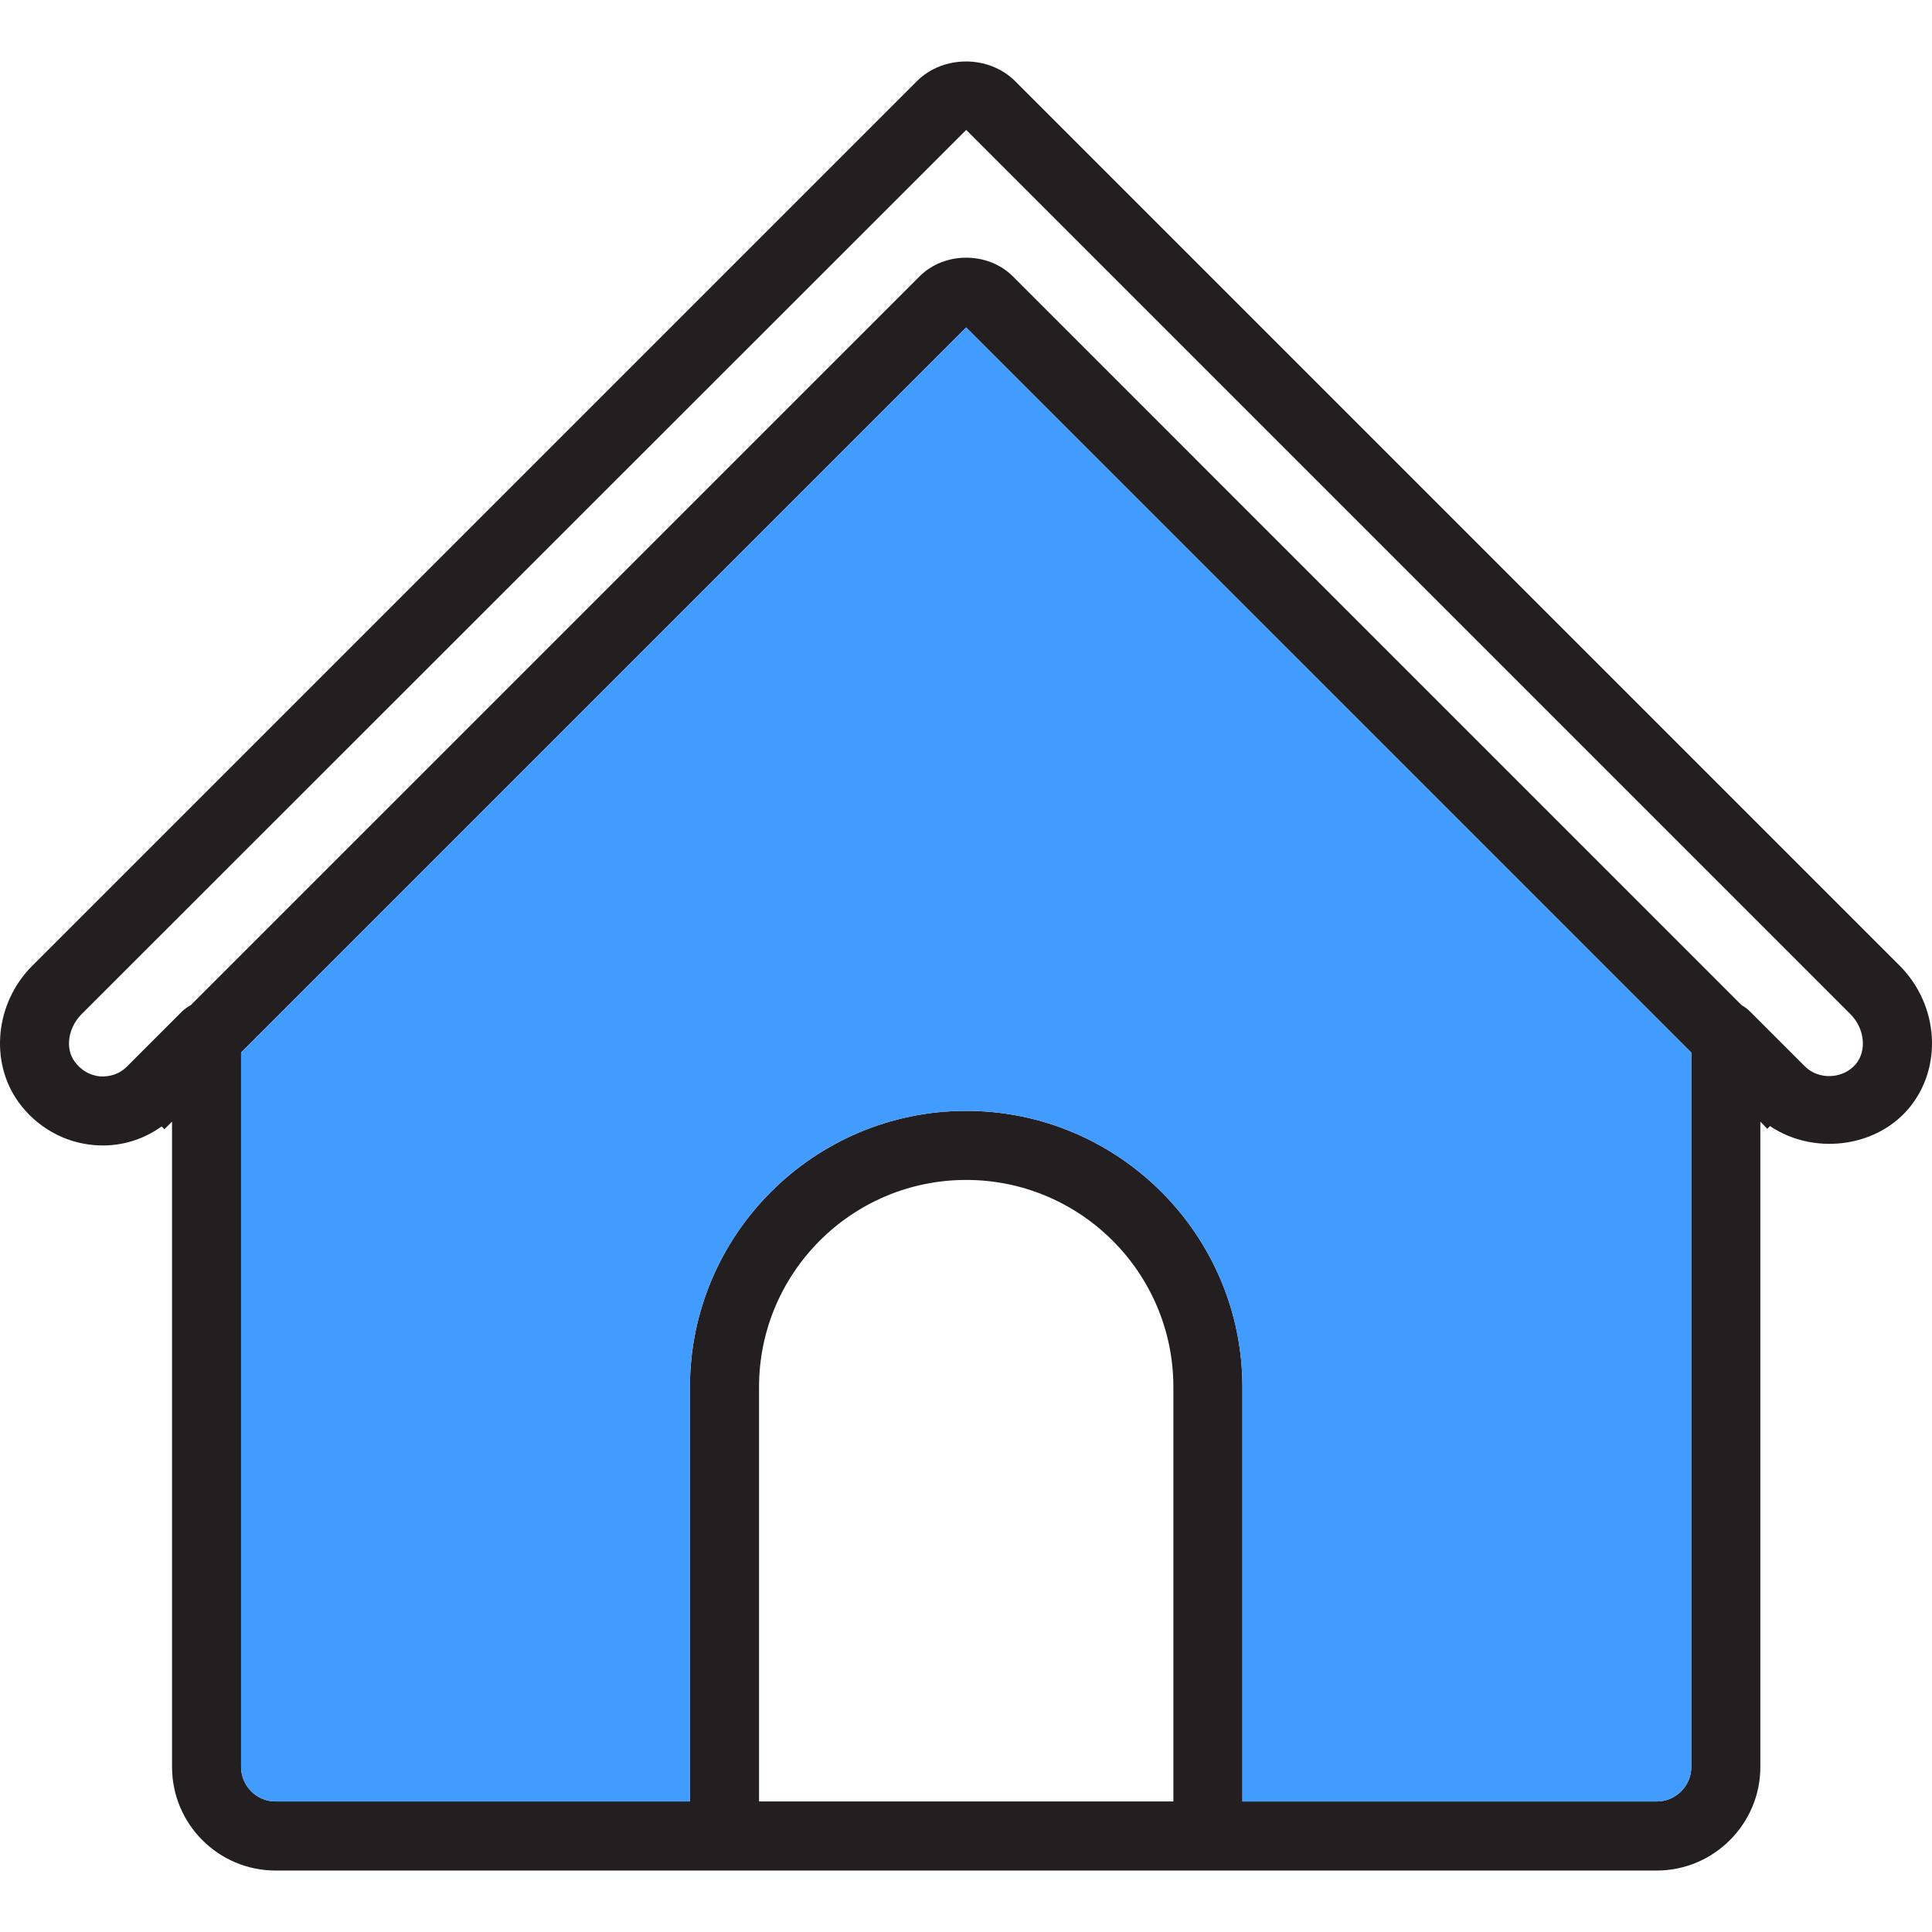
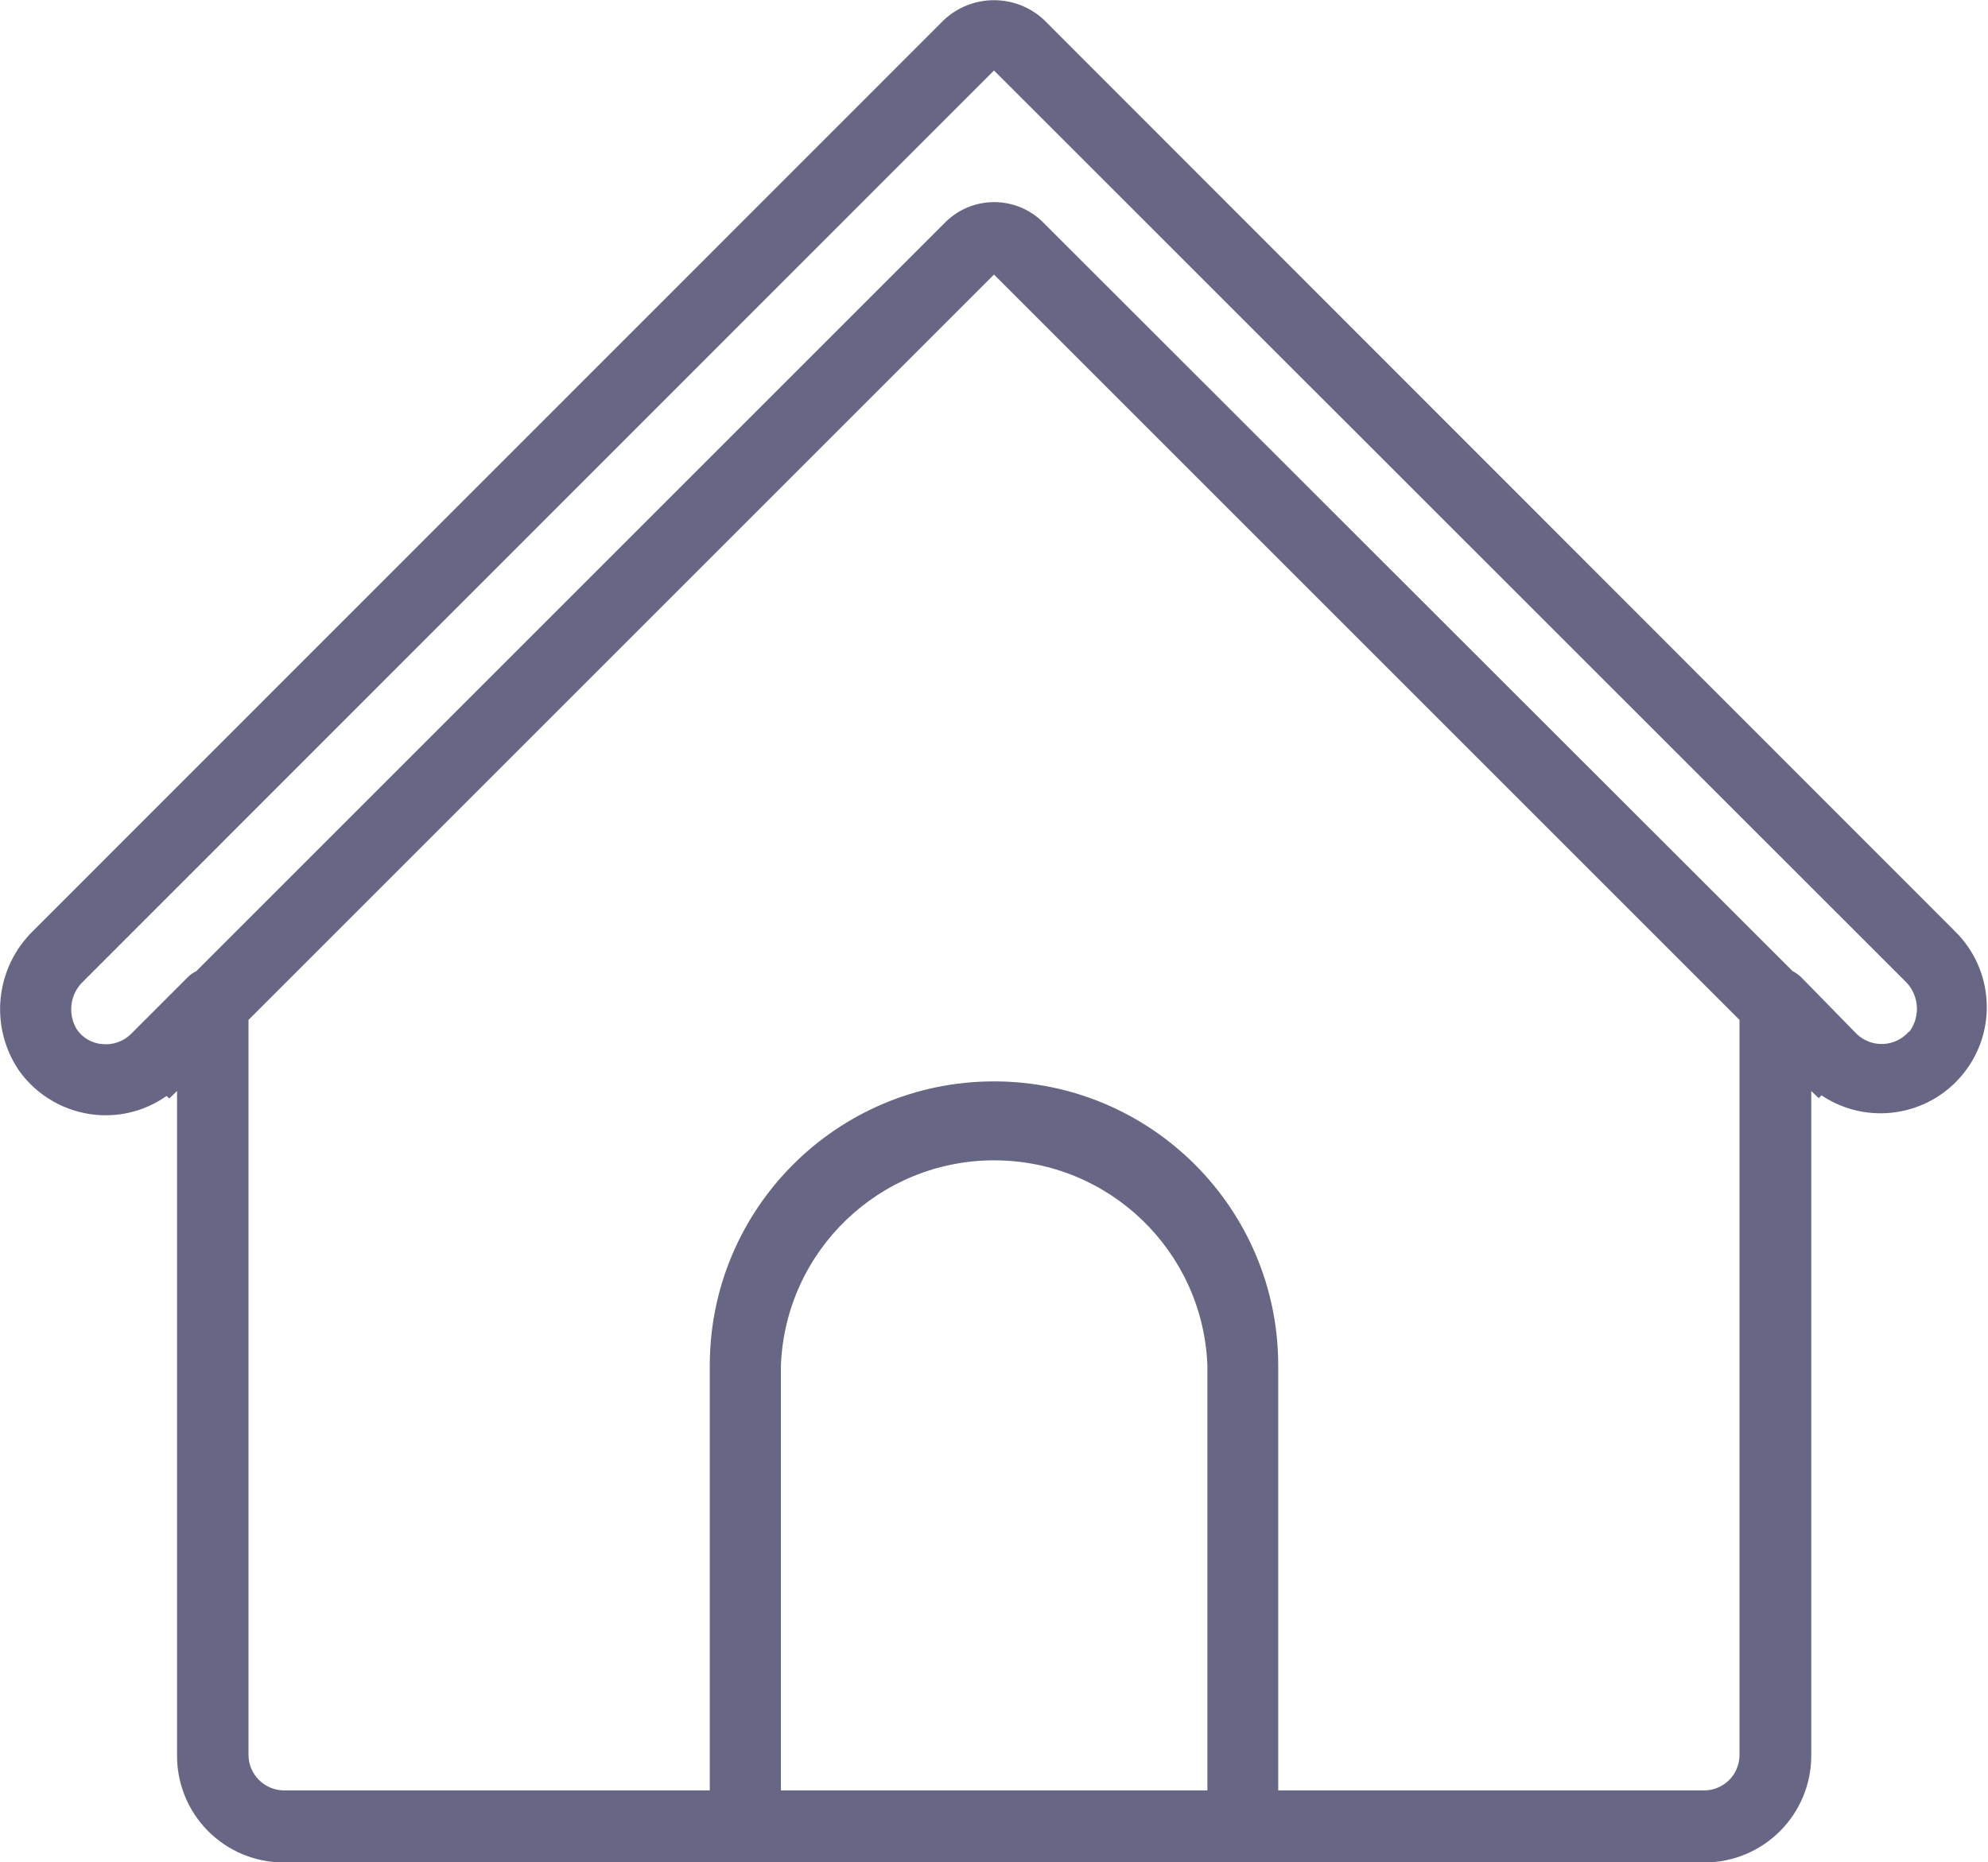
- <svg xmlns="http://www.w3.org/2000/svg" version="1.1" x="0px" y="0px" viewBox="0 0 64 64" style="enable-background:new 0 0 64 64;" xml:space="preserve">
+ <svg xmlns="http://www.w3.org/2000/svg" id="Layer_1" data-name="Layer 1" viewBox="0 0 64 59.93">
+   <defs>
+     <style>.cls-1{fill:#676684;}</style>
+   </defs>
  <g id="home">
-     <path style="fill:#231F20;" d="M62.924,31.984L33.619,2.68c-0.869-0.858-2.368-0.858-3.237,0L1.066,31.996   c-1.224,1.224-1.418,3.168-0.457,4.507c0.595,0.824,1.51,1.35,2.516,1.43c0.812,0.069,1.59-0.16,2.23-0.618l0.092,0.092   l0.252-0.252v21.378c0,1.887,1.533,3.431,3.431,3.431h45.753c1.887,0,3.431-1.544,3.431-3.431V37.154l0.229,0.24l0.092-0.092   c1.395,0.949,3.454,0.744,4.575-0.56C64.365,35.393,64.24,33.3,62.924,31.984z M38.87,59.676H25.144V45.95   c0-3.786,3.077-6.863,6.863-6.863s6.863,3.077,6.863,6.863V59.676z M56.027,58.532c0,0.629-0.515,1.144-1.144,1.144H41.157V45.95   c0-5.044-4.106-9.151-9.151-9.151c-5.044,0-9.151,4.106-9.151,9.151v13.726H9.13c-0.629,0-1.144-0.515-1.144-1.144V34.867   l24.02-24.02l24.02,24.02V58.532z M61.471,35.256c-0.423,0.492-1.224,0.526-1.681,0.069l-1.819-1.819   c-0.08-0.08-0.172-0.149-0.275-0.206L33.551,9.154c-0.824-0.824-2.265-0.824-3.088,0L6.316,33.3   c-0.103,0.057-0.206,0.126-0.286,0.206l-1.819,1.819c-0.229,0.24-0.56,0.355-0.904,0.332c-0.332-0.034-0.629-0.206-0.835-0.492   c-0.32-0.435-0.217-1.109,0.217-1.556L32.007,4.304L61.3,33.597C61.769,34.066,61.849,34.809,61.471,35.256z" />
-     <path style="fill:#429CFF;" d="M56.027,34.867v23.666c0,0.629-0.515,1.144-1.144,1.144H41.157V45.95   c0-5.044-4.106-9.151-9.151-9.151c-5.044,0-9.151,4.106-9.151,9.151v13.726H9.13c-0.629,0-1.144-0.515-1.144-1.144V34.867   l24.02-24.02L56.027,34.867z" />
+     <path class="cls-1" d="M62.92,32,33.62,2.68a2.36,2.36,0,0,0-3.24,0L1.07,32a3.52,3.52,0,0,0-.46,4.5,3.43,3.43,0,0,0,2.52,1.43,3.38,3.38,0,0,0,2.23-.61l.09.08.25-.24V58.53A3.43,3.43,0,0,0,9.13,62H54.88a3.44,3.44,0,0,0,3.43-3.44V37.16l.24.23.09-.09A3.42,3.42,0,0,0,62.92,32ZM38.87,59.68H25.14V46a6.87,6.87,0,0,1,13.73,0ZM56,58.53a1.14,1.14,0,0,1-1.14,1.15H41.15V46a9.15,9.15,0,1,0-18.3,0V59.68H9.13A1.15,1.15,0,0,1,8,58.53V34.87l24-24,24,24Zm5.45-23.28a1.16,1.16,0,0,1-1.68.07L58,33.51a1.19,1.19,0,0,0-.29-.21L33.55,9.16a2.23,2.23,0,0,0-3.09,0L6.32,33.3a1,1,0,0,0-.29.21L4.22,35.32a1.14,1.14,0,0,1-.91.33,1.08,1.08,0,0,1-.84-.48,1.24,1.24,0,0,1,.22-1.55L32,4.3,61.31,33.6A1.24,1.24,0,0,1,61.47,35.25Z" transform="translate(0 -2.03)" />
  </g>
-   <g id="Layer_1">
- </g>
</svg>
